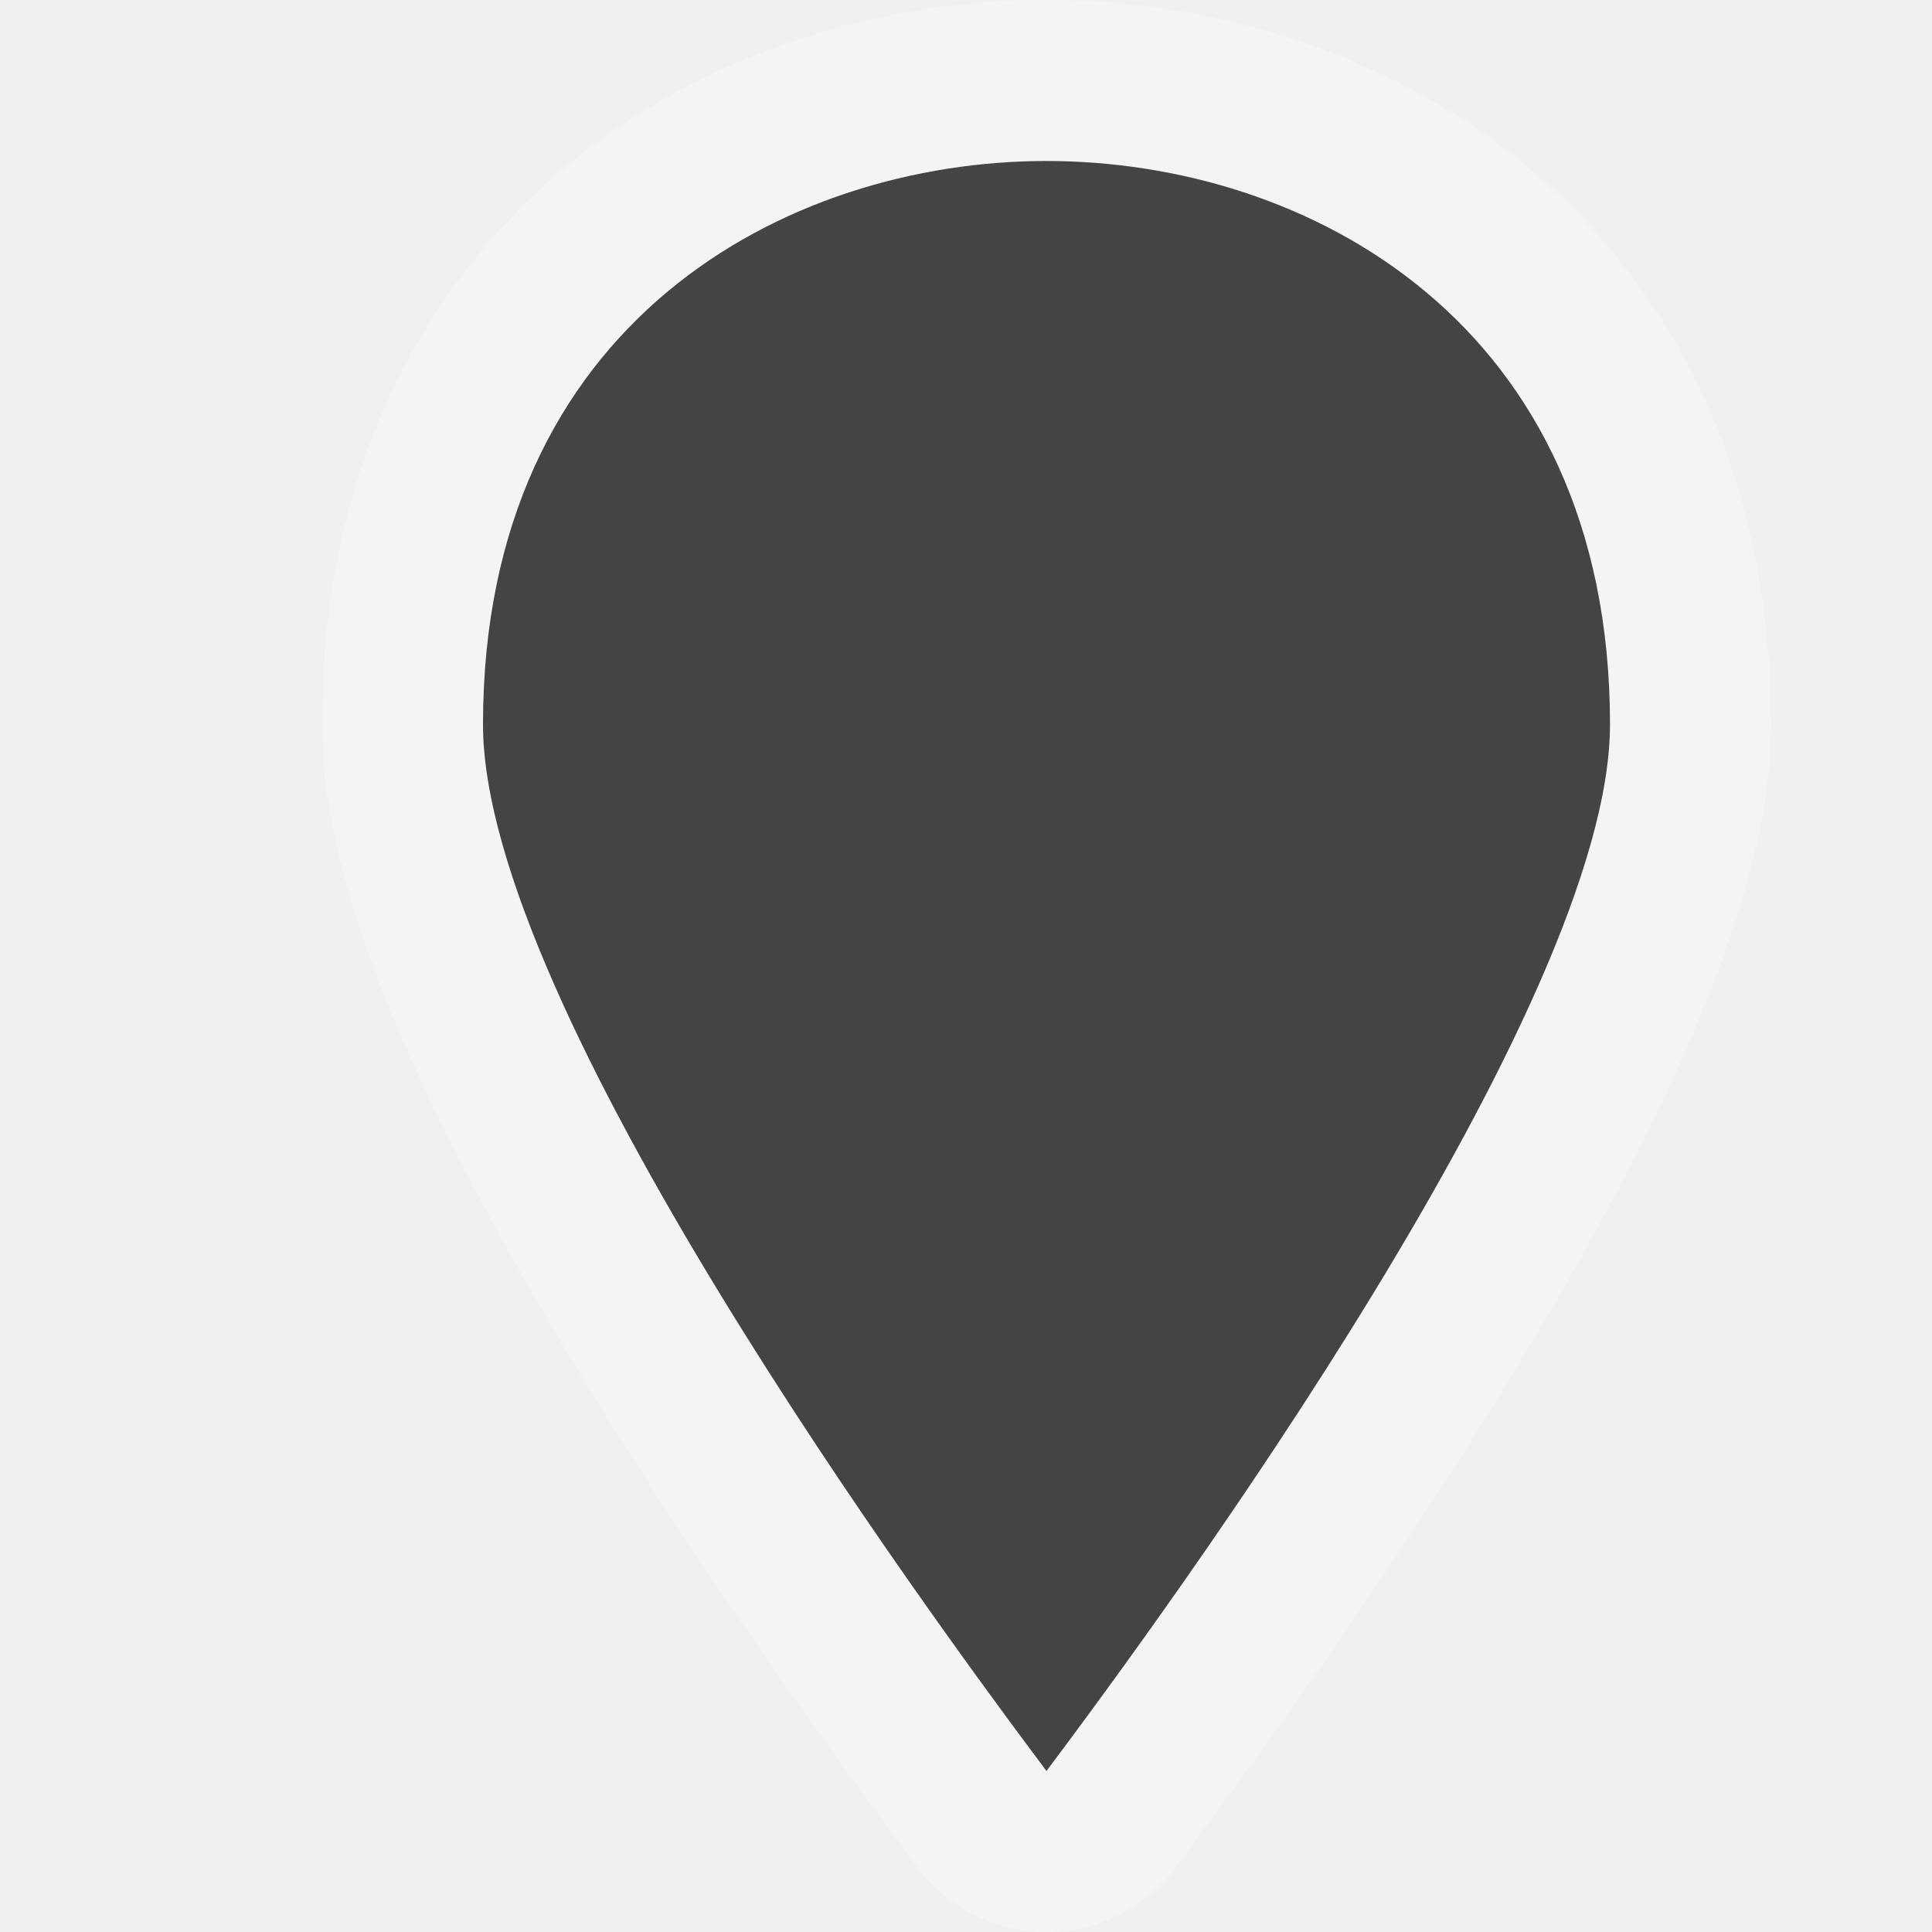
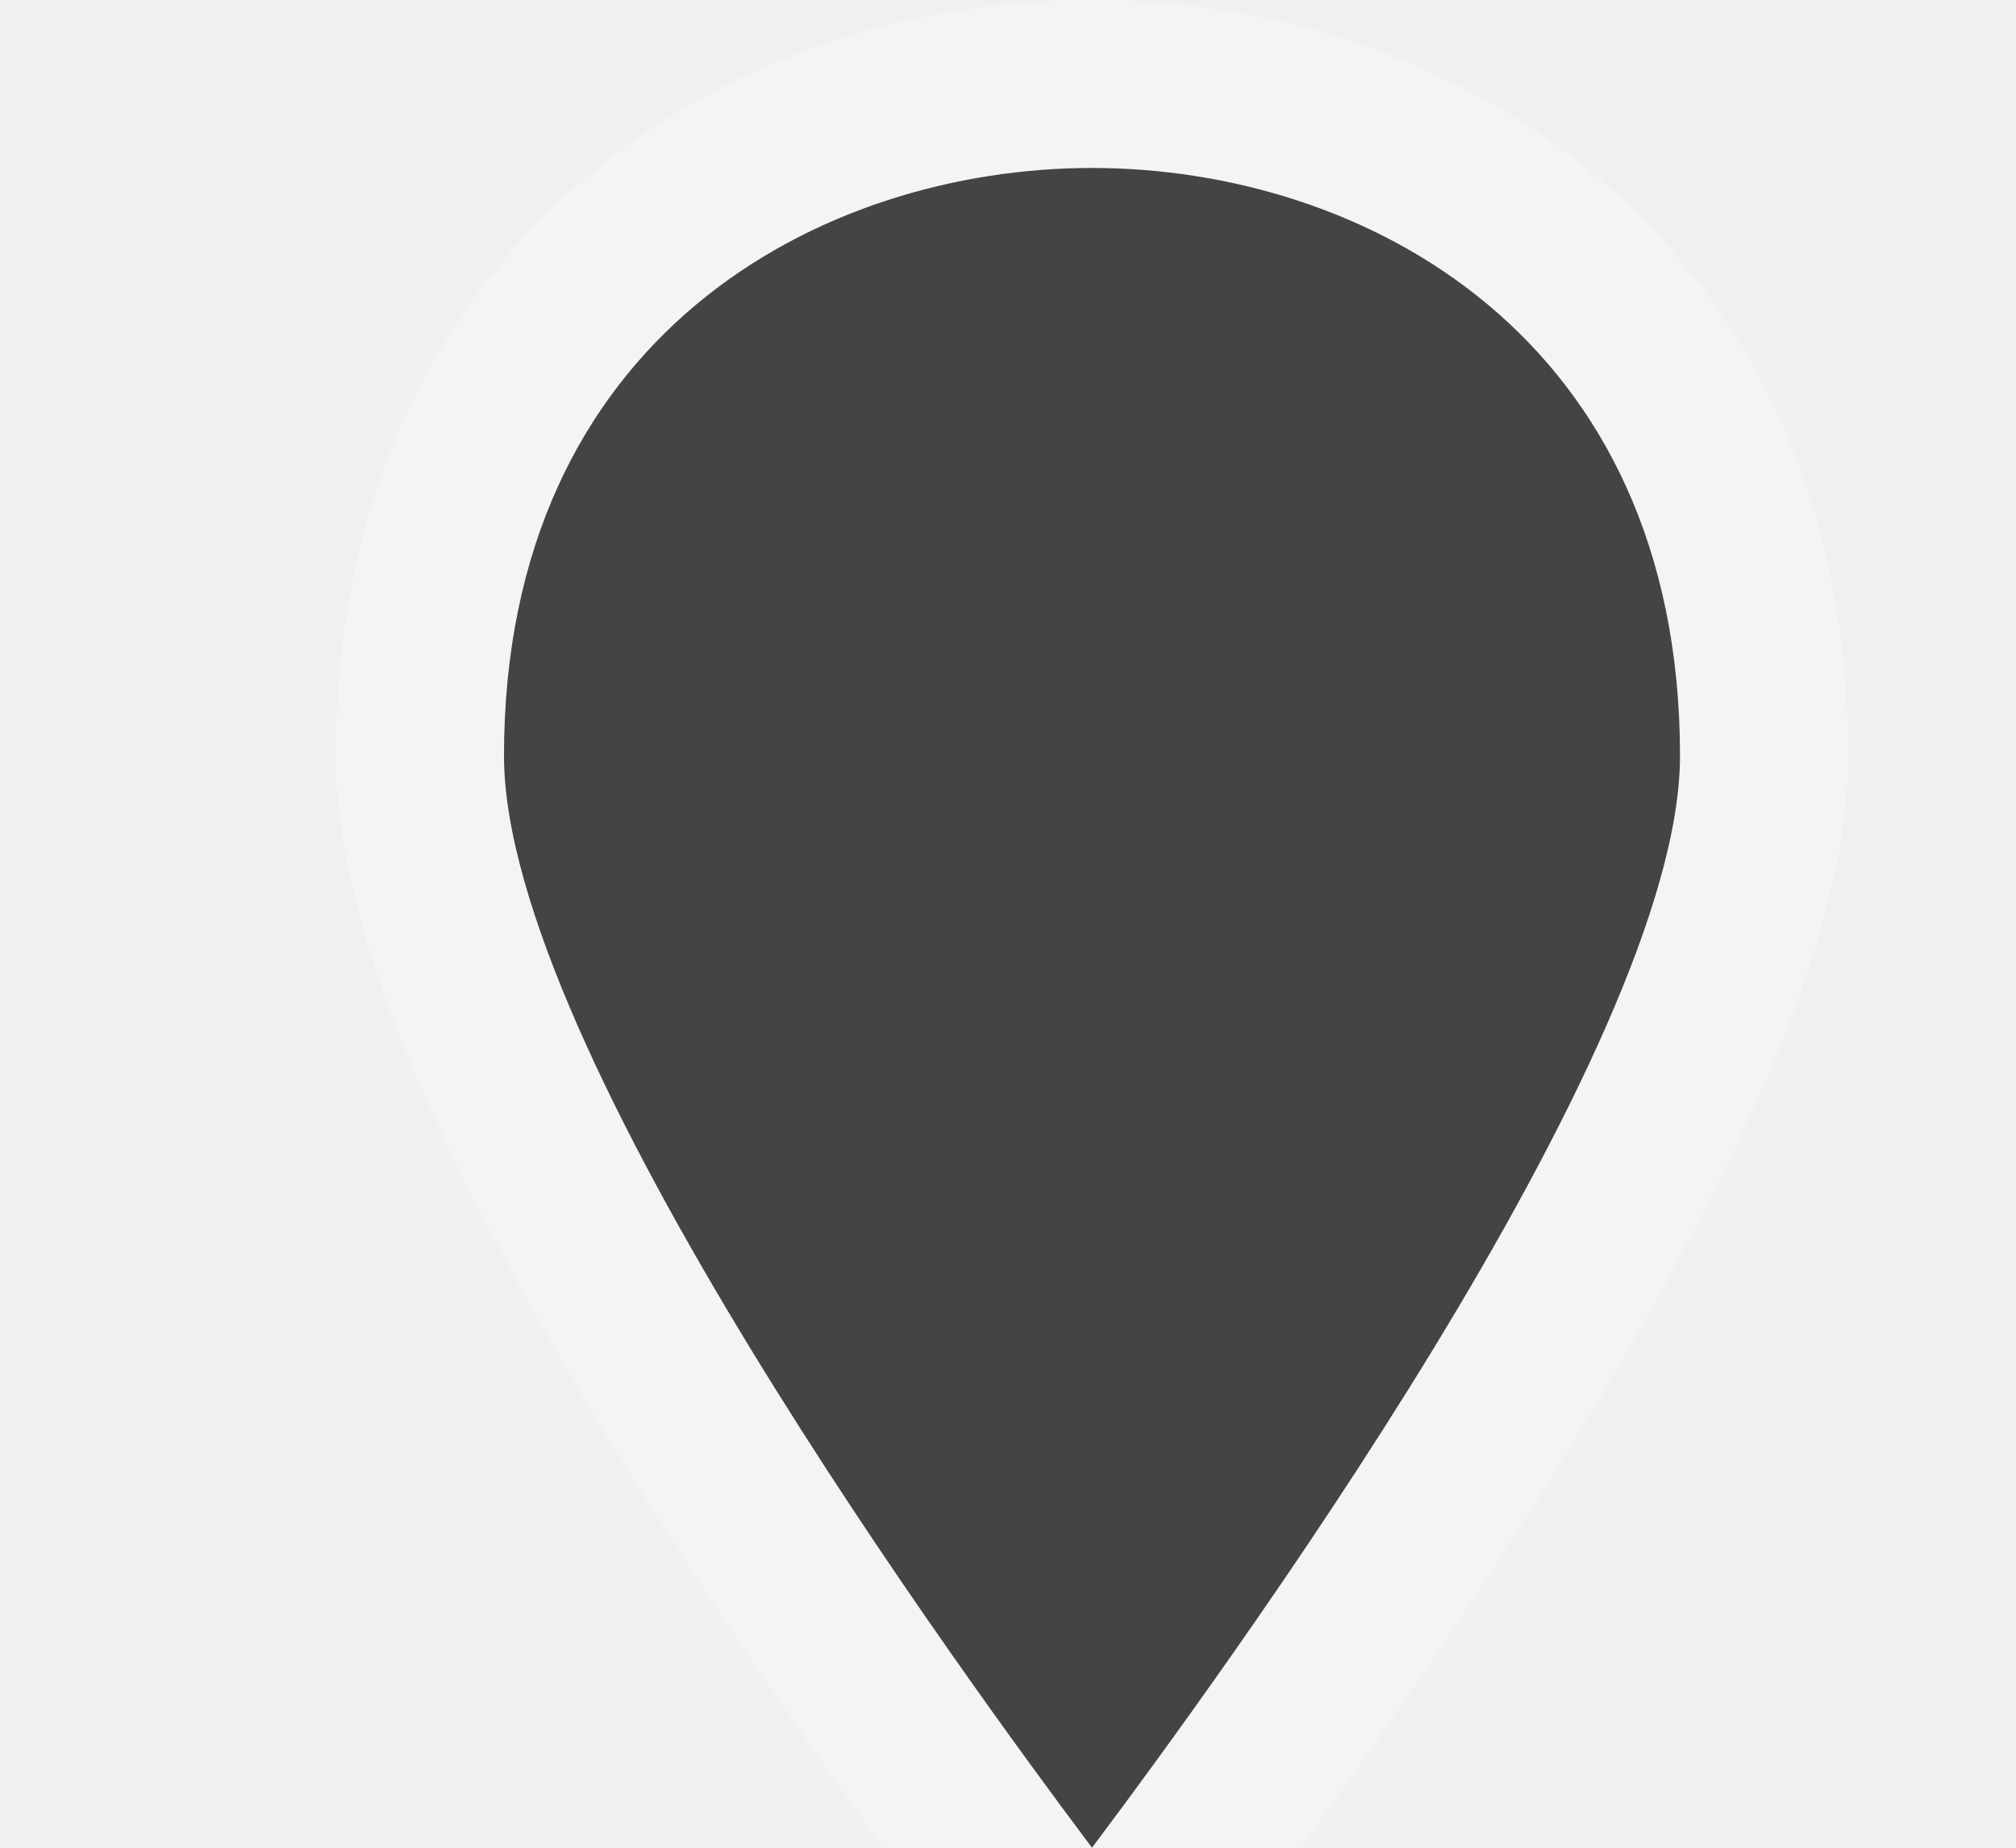
- <svg xmlns="http://www.w3.org/2000/svg" version="1.1" width="12" height="12" id="svg4764">
+ <svg xmlns="http://www.w3.org/2000/svg" version="1.1" width="12" height="11" id="svg4764">
  <defs id="defs4766" />
  <g transform="translate(0,-1040.362)" id="layer1">
    <g transform="translate(30,-250)" id="marker-12" style="display:inline">
      <path d="m -23.5,1291.362 c -1.614,0 -3.5,1 -3.5,3.5 0,1.75 2.75,5.5 3.5,6.5 0.75,-1 3.5,-4.75 3.5,-6.5 0,-2.5 -1.886,-3.5 -3.5,-3.5 z" id="path4131" style="opacity:0.3;color:#000000;fill:#ffffff;fill-opacity:1;fill-rule:nonzero;stroke:#ffffff;stroke-width:2;stroke-linecap:butt;stroke-linejoin:round;stroke-miterlimit:4;stroke-opacity:1;stroke-dasharray:none;stroke-dashoffset:0;marker:none;visibility:visible;display:inline;overflow:visible;enable-background:accumulate" />
      <path d="m -23.5,1291.362 c -1.614,0 -3.5,1 -3.5,3.5 0,1.75 2.75,5.5 3.5,6.5 0.75,-1 3.5,-4.75 3.5,-6.5 0,-2.5 -1.886,-3.5 -3.5,-3.5 z" id="path4133" style="color:#000000;fill:#444444;fill-opacity:1;fill-rule:nonzero;stroke:none;stroke-width:2;marker:none;visibility:visible;display:inline;overflow:visible;enable-background:accumulate" />
    </g>
  </g>
-   <rect width="12" height="12" x="0" y="0" id="canvas" style="fill:none;stroke:none;visibility:hidden" />
+   <rect width="12" height="11" x="0" y="0" id="canvas" style="fill:none;stroke:none;visibility:hidden" />
</svg>
